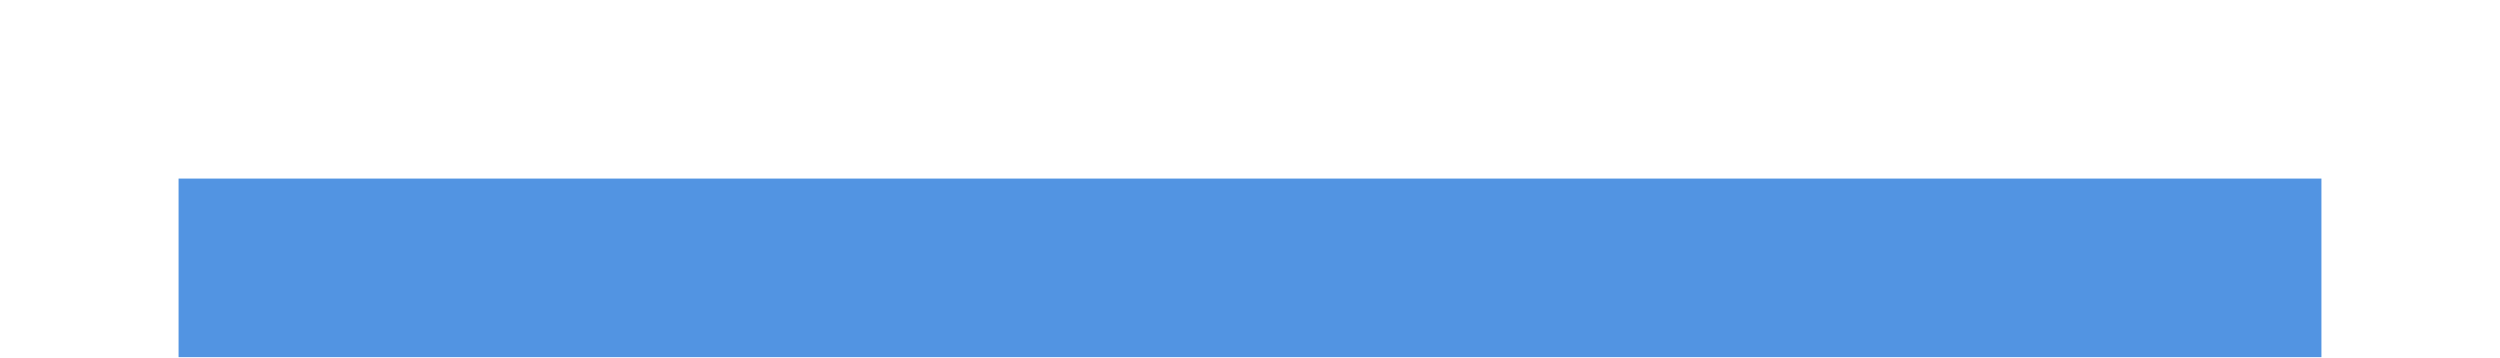
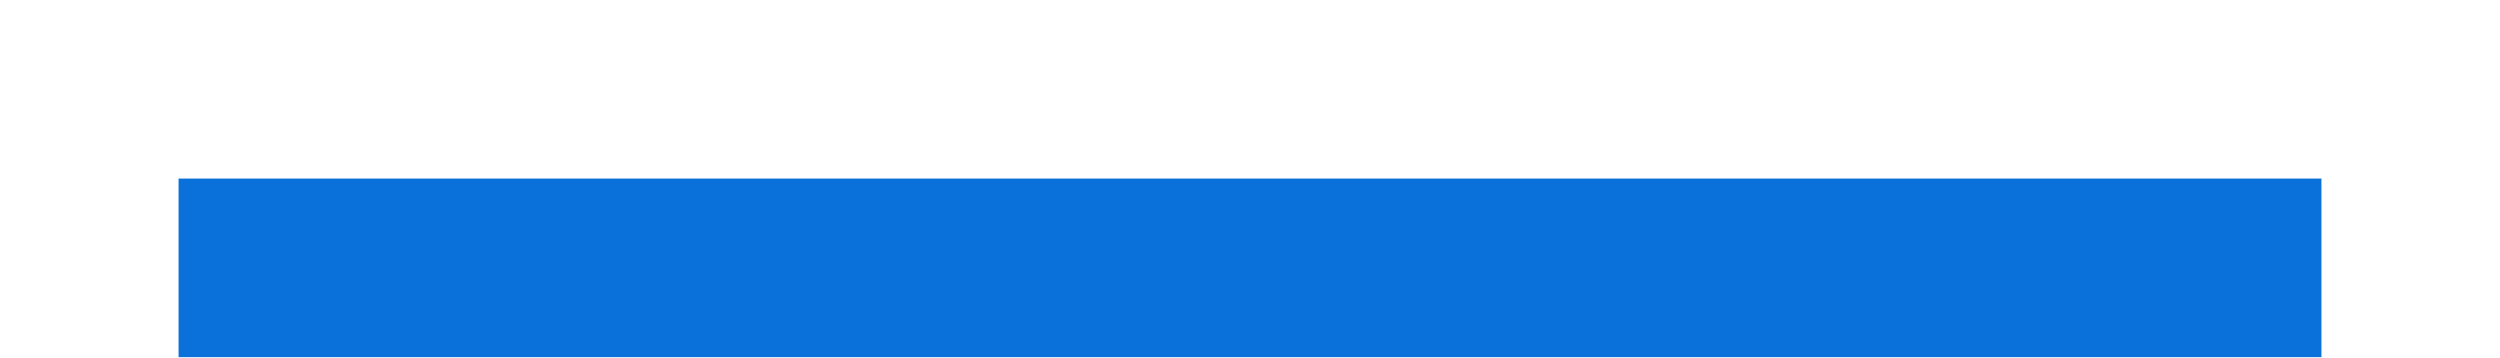
<svg xmlns="http://www.w3.org/2000/svg" xmlns:ns1="http://www.openswatchbook.org/uri/2009/osb" xmlns:xlink="http://www.w3.org/1999/xlink" width="28" height="4" id="svg11300" version="1.0" style="display:inline;enable-background:new">
  <defs id="defs3">
    <linearGradient id="selected_bg_color" ns1:paint="solid">
-       <stop style="stop-color:#5294e2;stop-opacity:1;" offset="0" id="stop4137" />
+       <stop style="stop-color:#0a70da;stop-opacity:1;" offset="0" id="stop4137" />
    </linearGradient>
    <linearGradient xlink:href="#selected_bg_color" id="linearGradient4139" x1="14" y1="298" x2="14" y2="300" gradientUnits="userSpaceOnUse" />
  </defs>
  <g style="display:inline" id="layer1" transform="translate(0,-296)">
    <rect style="opacity:1;fill:url(#linearGradient4139);fill-opacity:1;stroke:none" id="rect4270-9" width="24" height="2" x="2" y="298" />
  </g>
</svg>
